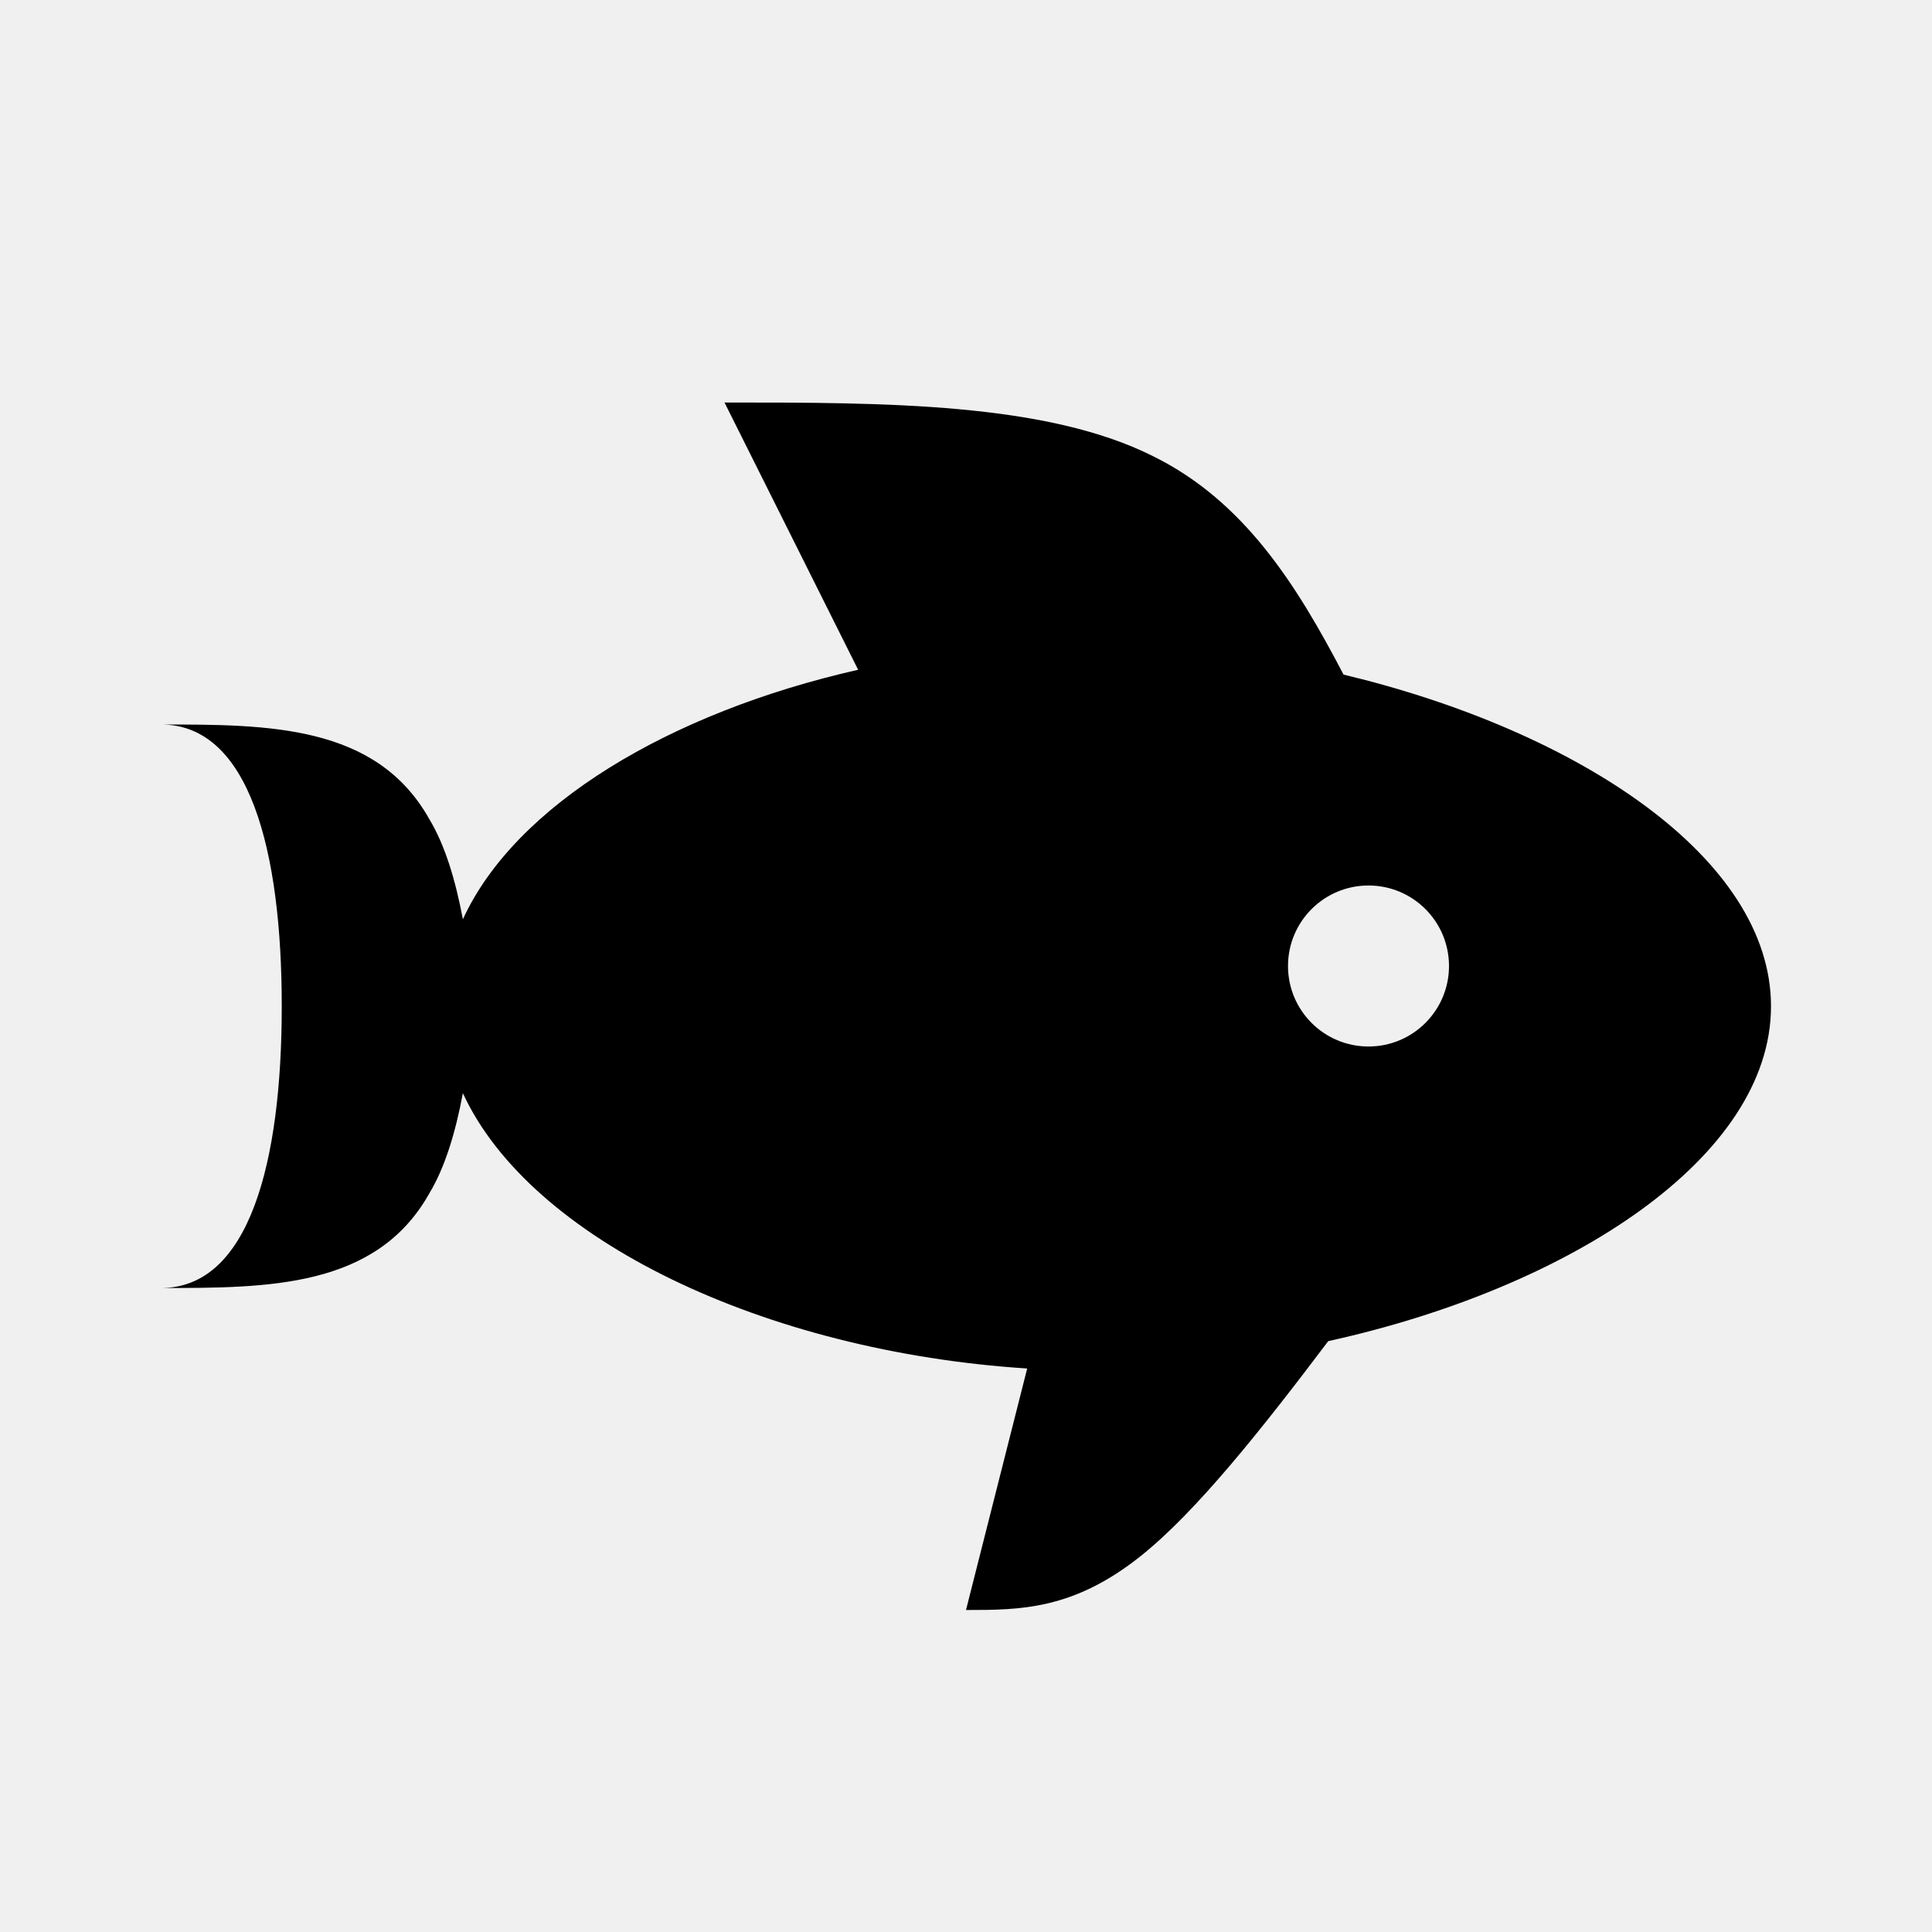
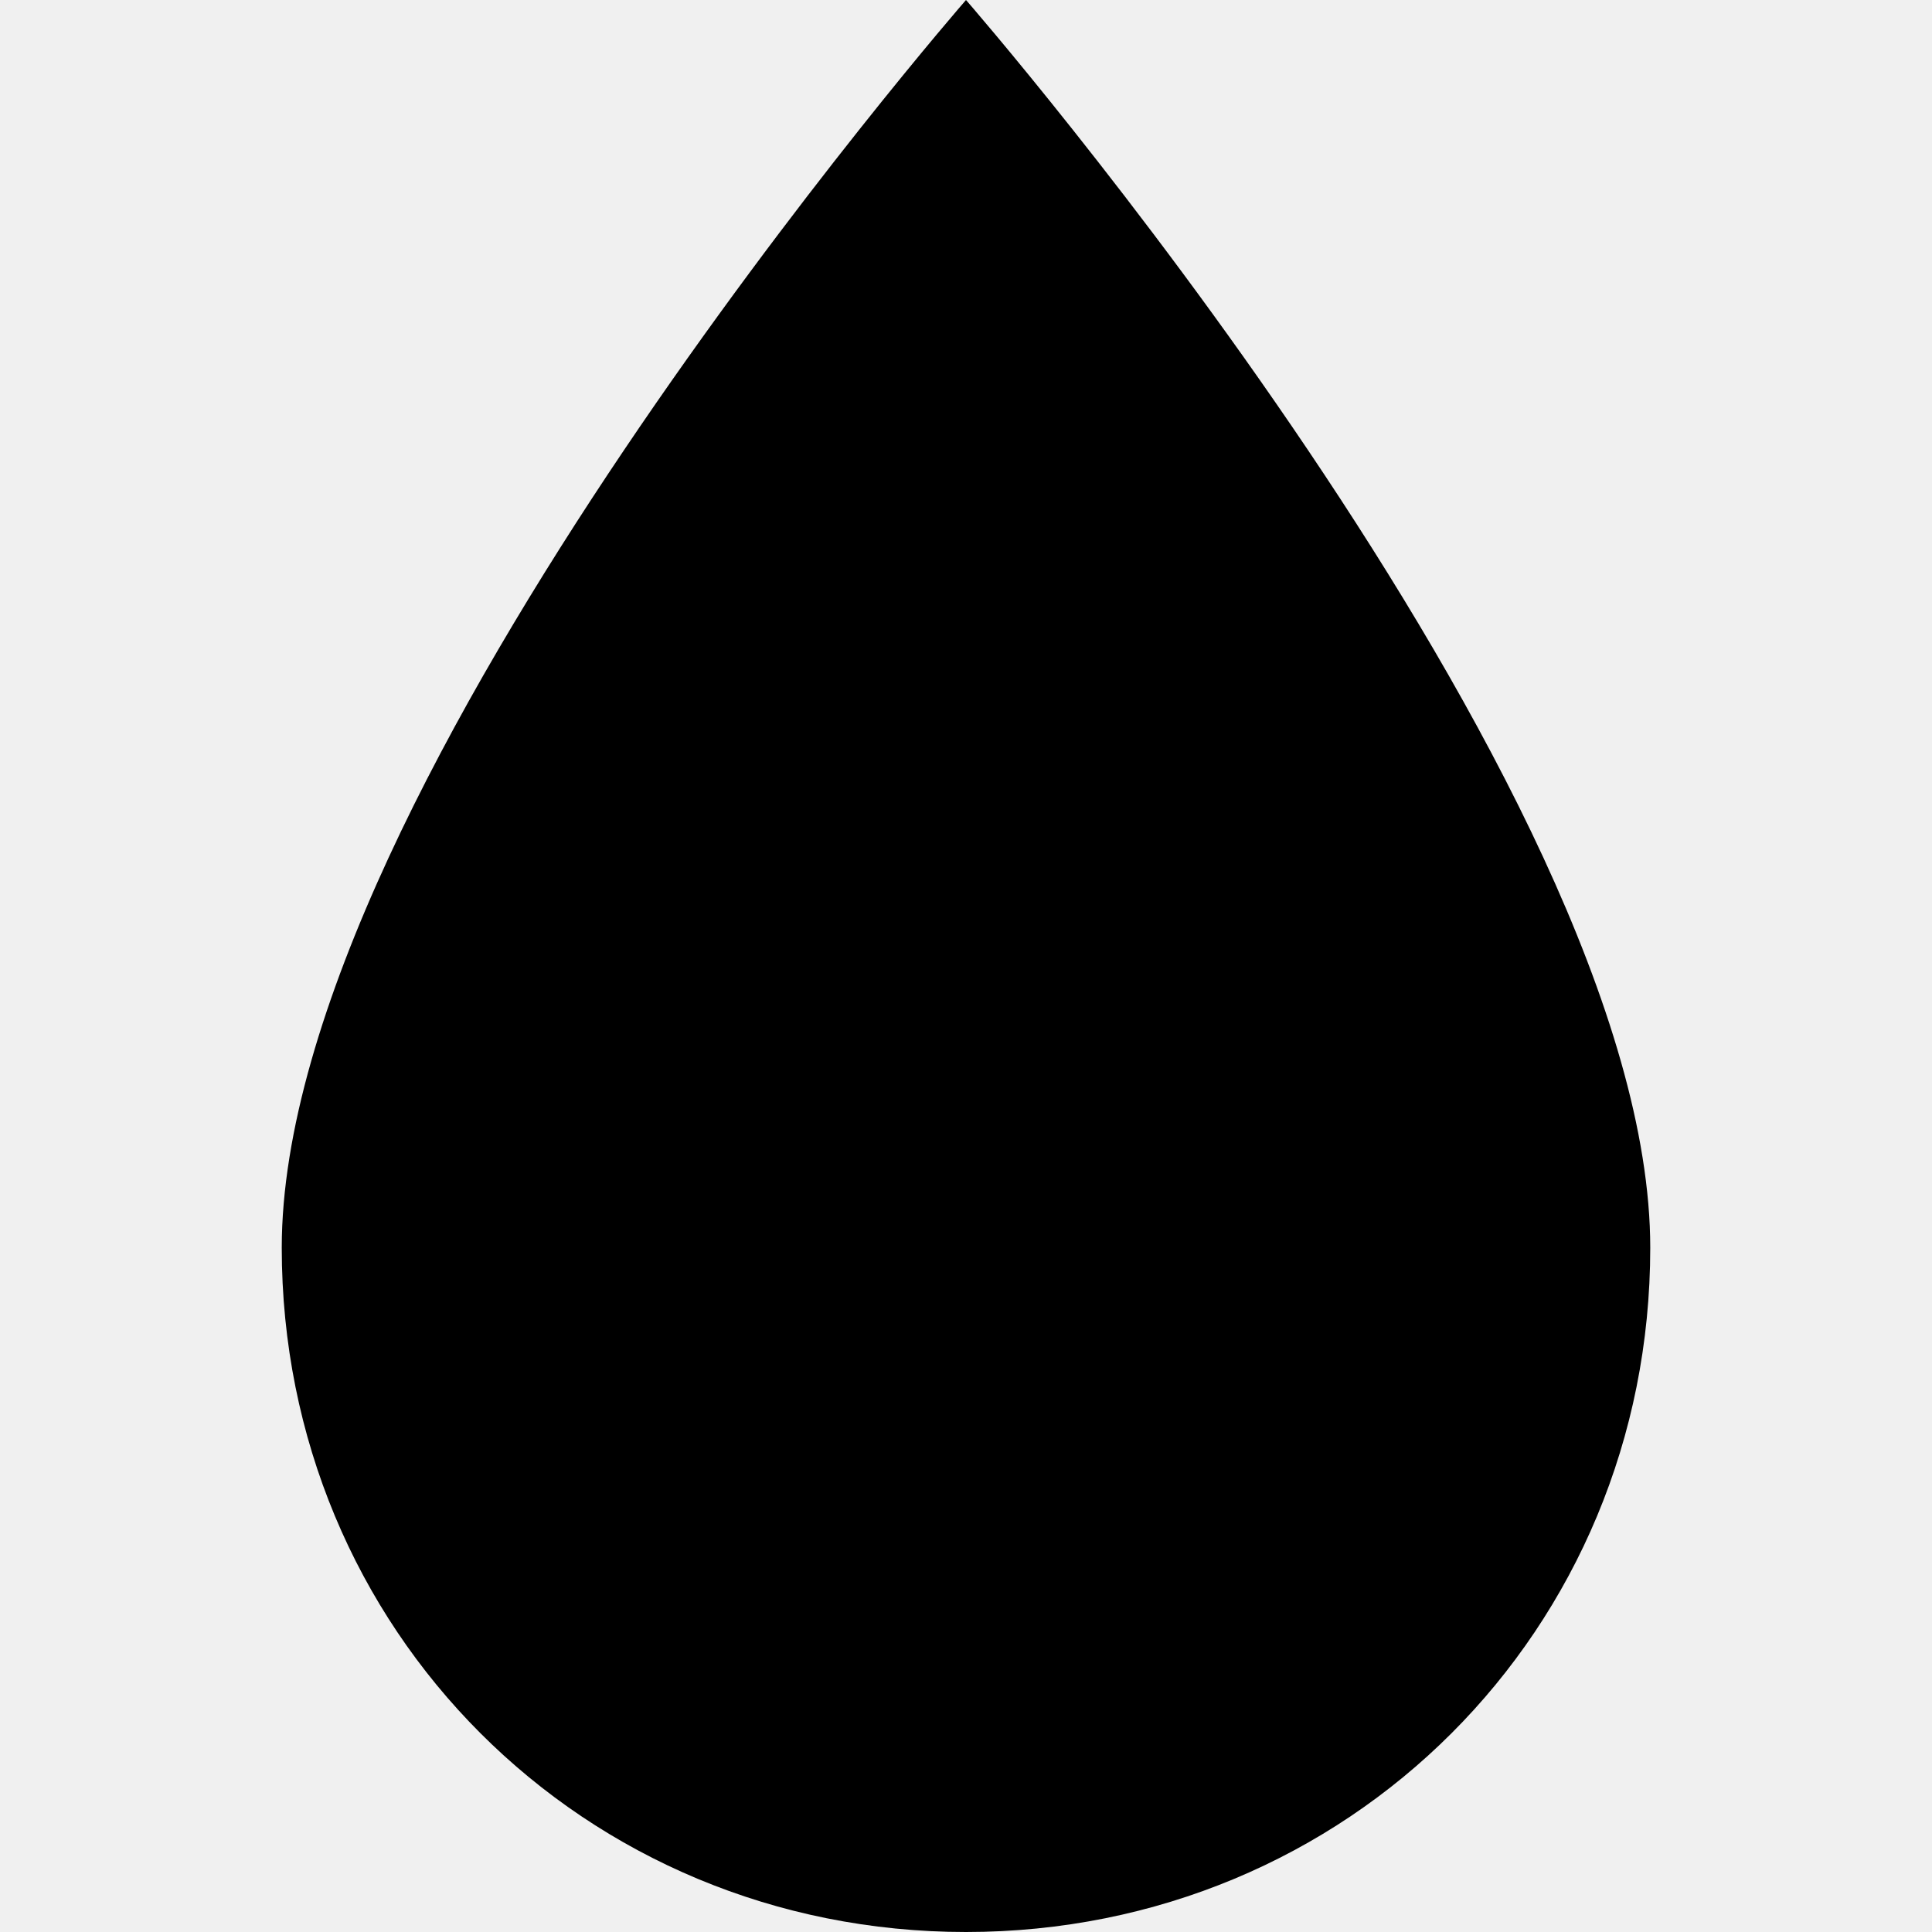
- <svg xmlns="http://www.w3.org/2000/svg" viewBox="0 0 24 24">
-   <path d="m12 20l.76-3c-3.26-.21-6.17-1.6-7.01-3.42c-.09.48-.22.92-.42 1.25C4.67 16 3.33 16 2 16c1.1 0 1.5-1.57 1.5-3.5S3.1 9 2 9c1.33 0 2.67 0 3.33 1.17c.2.33.33.77.42 1.25c.65-1.42 2.57-2.57 4.91-3.1L9 5c2 0 4 0 5.33.67c1.13.56 1.78 1.6 2.36 2.71c2.92.7 5.31 2.28 5.31 4.12c0 1.88-2.5 3.5-5.5 4.16c-.83 1.1-1.64 2.12-2.33 2.67c-.84.67-1.5.67-2.17.67m5-9a1 1 0 0 0-1 1a1 1 0 0 0 1 1a1 1 0 0 0 1-1a1 1 0 0 0-1-1" />
+ <svg xmlns="http://www.w3.org/2000/svg" viewBox="0 0 96 96">
+   <path d="M48 96c-19 0-34-15-34-34C14 39 48 0 48 0s34 39 34 62c0 19-15 34-34 34" />
  <style>
        path {
            fill: black;
        }
        @media (prefers-color-scheme: dark) {
            path {
                fill: white;
            }
        }
    </style>
</svg>
